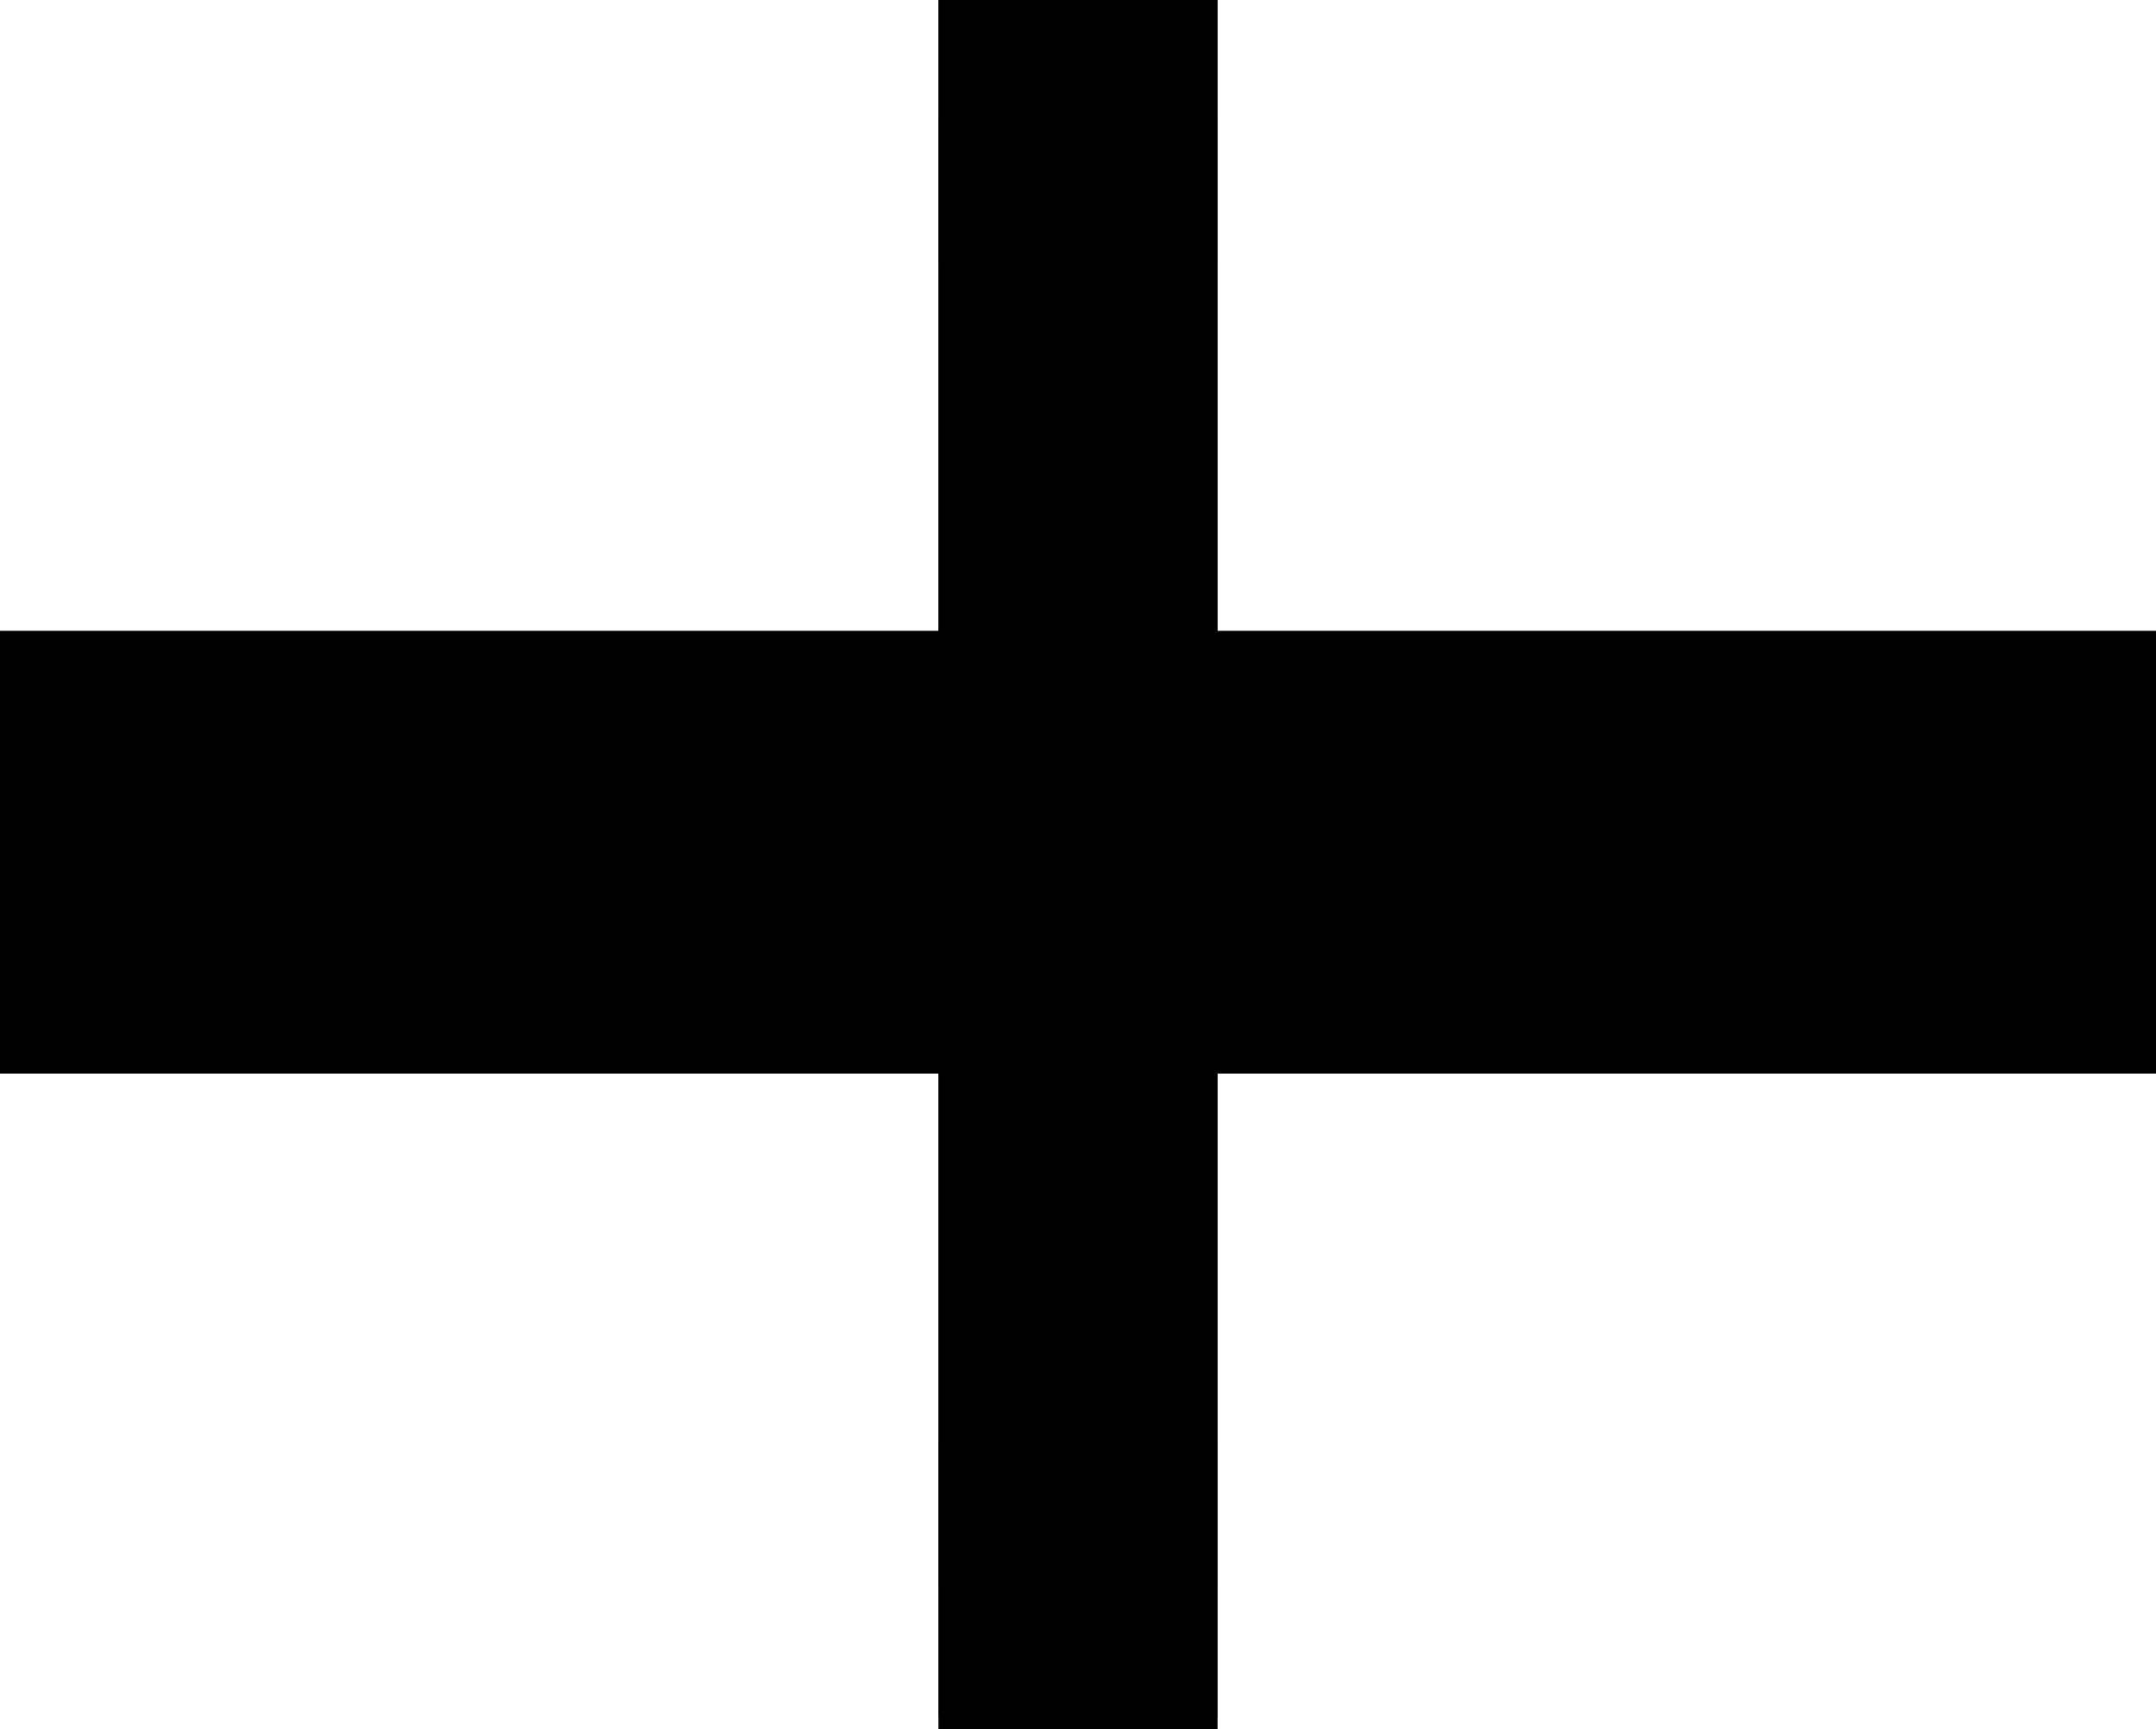
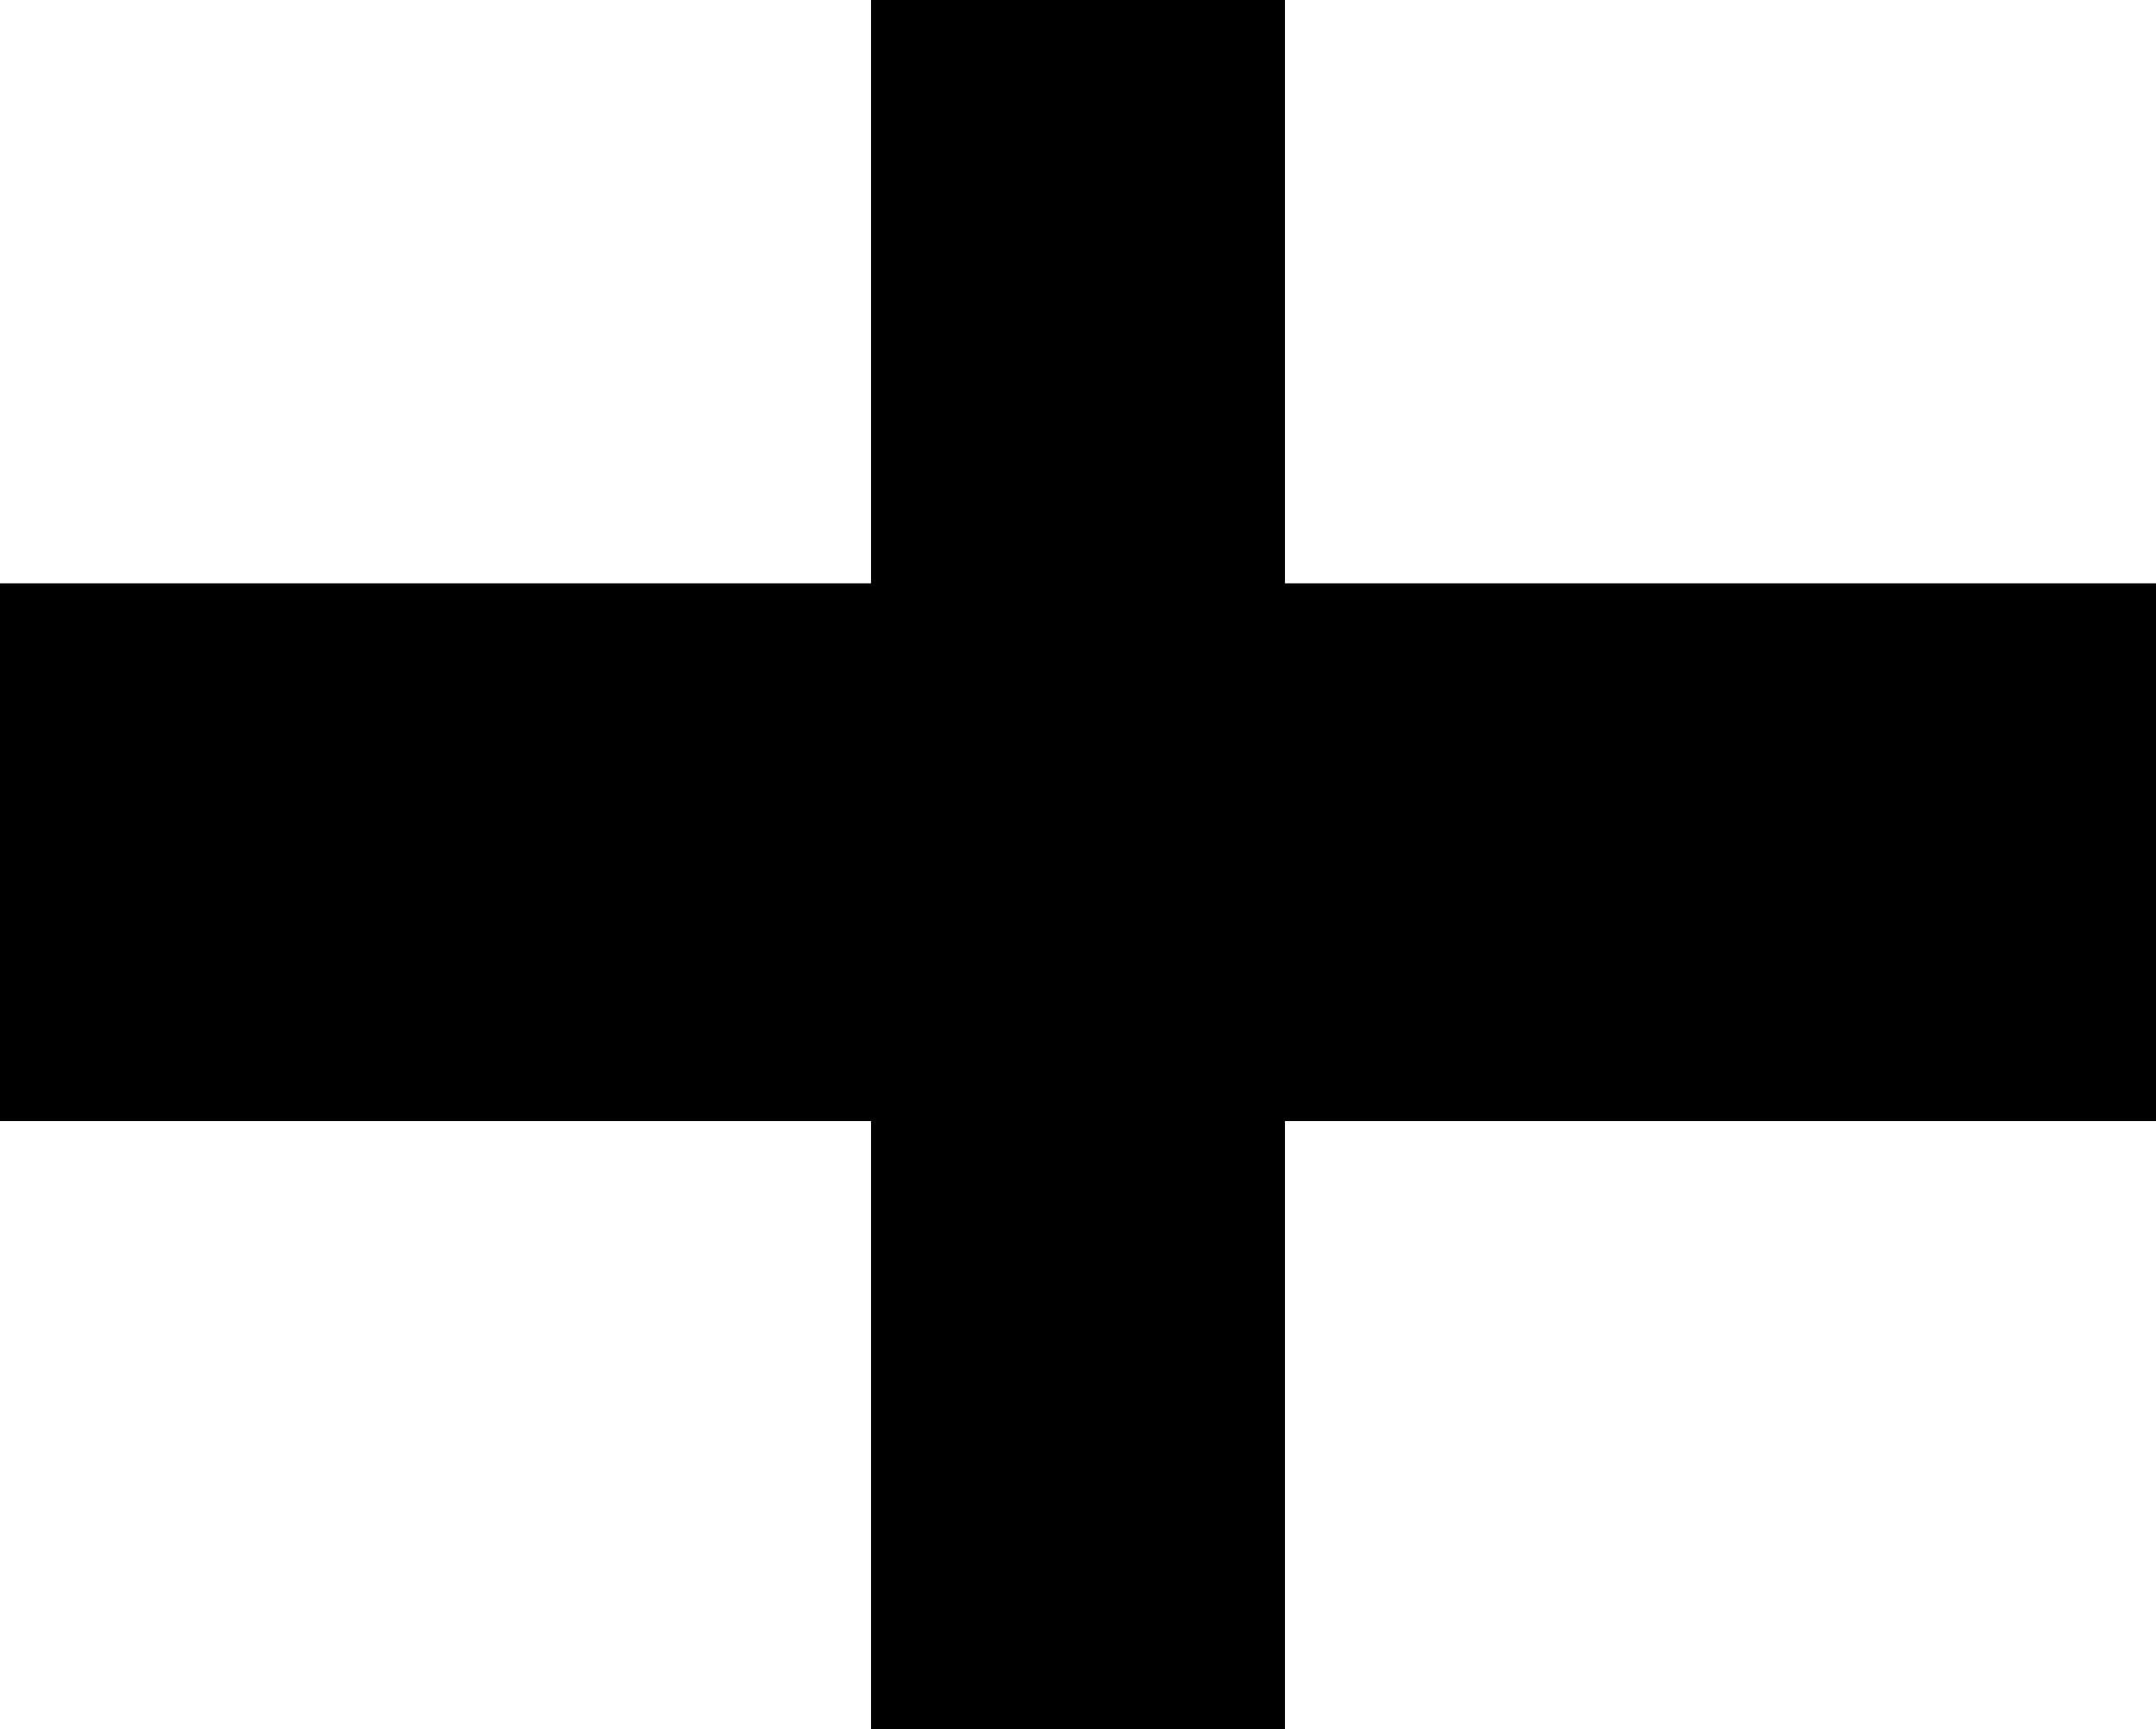
<svg xmlns="http://www.w3.org/2000/svg" baseProfile="tiny" height="1.203mm" width="1.5mm" viewBox="-0.75 -0.597 1.5 1.203" version="1.1" stroke="black" stroke-width=".1" fill="none">
-   <path fill="#000000" stroke="#000000" d="M-0.75 -0.041 L-0.75 0.1 L-0.75 0.033 L-0.75 -0.108 z" />
-   <path fill="#000000" stroke="#000000" d="M0.75 -0.041 L0.75 0.1 L-0.75 0.1 L-0.75 -0.041 z" />
-   <path fill="#000000" stroke="#000000" d="M0.75 -0.108 L0.75 0.033 L0.75 0.1 L0.75 -0.041 z" />
-   <path fill="#000000" stroke="#000000" d="M-0.75 -0.108 L-0.75 0.033 L0.75 0.033 L0.75 -0.108 z" />
-   <path fill="#000000" stroke="#000000" d="M-0.75 -0.041 L-0.75 -0.108 L0.75 -0.108 L0.75 -0.041 z" />
-   <path fill="#000000" stroke="#000000" d="M-0.75 0.1 L0.75 0.1 L0.75 0.033 L-0.75 0.033 z" />
-   <path fill="#000000" stroke="#000000" d="M-0.047 -0.605 L-0.047 -0.464 L0.047 -0.464 L0.047 -0.605 z" />
-   <path fill="#000000" stroke="#000000" d="M-0.047 0.456 L-0.047 0.597 L-0.047 -0.464 L-0.047 -0.605 z" />
-   <path fill="#000000" stroke="#000000" d="M0.047 0.456 L0.047 0.597 L-0.047 0.597 L-0.047 0.456 z" />
-   <path fill="#000000" stroke="#000000" d="M0.047 -0.605 L0.047 -0.464 L0.047 0.597 L0.047 0.456 z" />
-   <path fill="#000000" stroke="#000000" d="M-0.047 -0.605 L0.047 -0.605 L0.047 0.456 L-0.047 0.456 z" />
-   <path fill="#000000" stroke="#000000" d="M-0.047 -0.464 L-0.047 0.597 L0.047 0.597 L0.047 -0.464 z" />
+   <path fill="#000000" stroke="#000000" d="M-0.75 -0.008 L-0.75 0.133 L-0.75 0 L-0.75 -0.141 z" />
+   <path fill="#000000" stroke="#000000" d="M0.75 -0.008 L0.75 0.133 L-0.75 0.133 L-0.75 -0.008 z" />
+   <path fill="#000000" stroke="#000000" d="M0.75 -0.141 L0.75 0 L0.75 0.133 L0.75 -0.008 z" />
+   <path fill="#000000" stroke="#000000" d="M-0.75 -0.141 L-0.75 0 L0.75 0 L0.75 -0.141 z" />
+   <path fill="#000000" stroke="#000000" d="M-0.75 -0.008 L-0.75 -0.141 L0.75 -0.141 L0.75 -0.008 z" />
+   <path fill="#000000" stroke="#000000" d="M-0.75 0.133 L0.75 0.133 L0.75 0 L-0.75 0 z" />
+   <path fill="#000000" stroke="#000000" d="M-0.094 -0.605 L-0.094 -0.464 L0.094 -0.464 L0.094 -0.605 z" />
+   <path fill="#000000" stroke="#000000" d="M-0.094 0.456 L-0.094 0.597 L-0.094 -0.464 L-0.094 -0.605 z" />
+   <path fill="#000000" stroke="#000000" d="M0.094 0.456 L0.094 0.597 L-0.094 0.597 L-0.094 0.456 z" />
+   <path fill="#000000" stroke="#000000" d="M0.094 -0.605 L0.094 -0.464 L0.094 0.597 L0.094 0.456 z" />
+   <path fill="#000000" stroke="#000000" d="M-0.094 -0.605 L0.094 -0.605 L0.094 0.456 L-0.094 0.456 z" />
+   <path fill="#000000" stroke="#000000" d="M-0.094 -0.464 L-0.094 0.597 L0.094 0.597 L0.094 -0.464 z" />
</svg>
